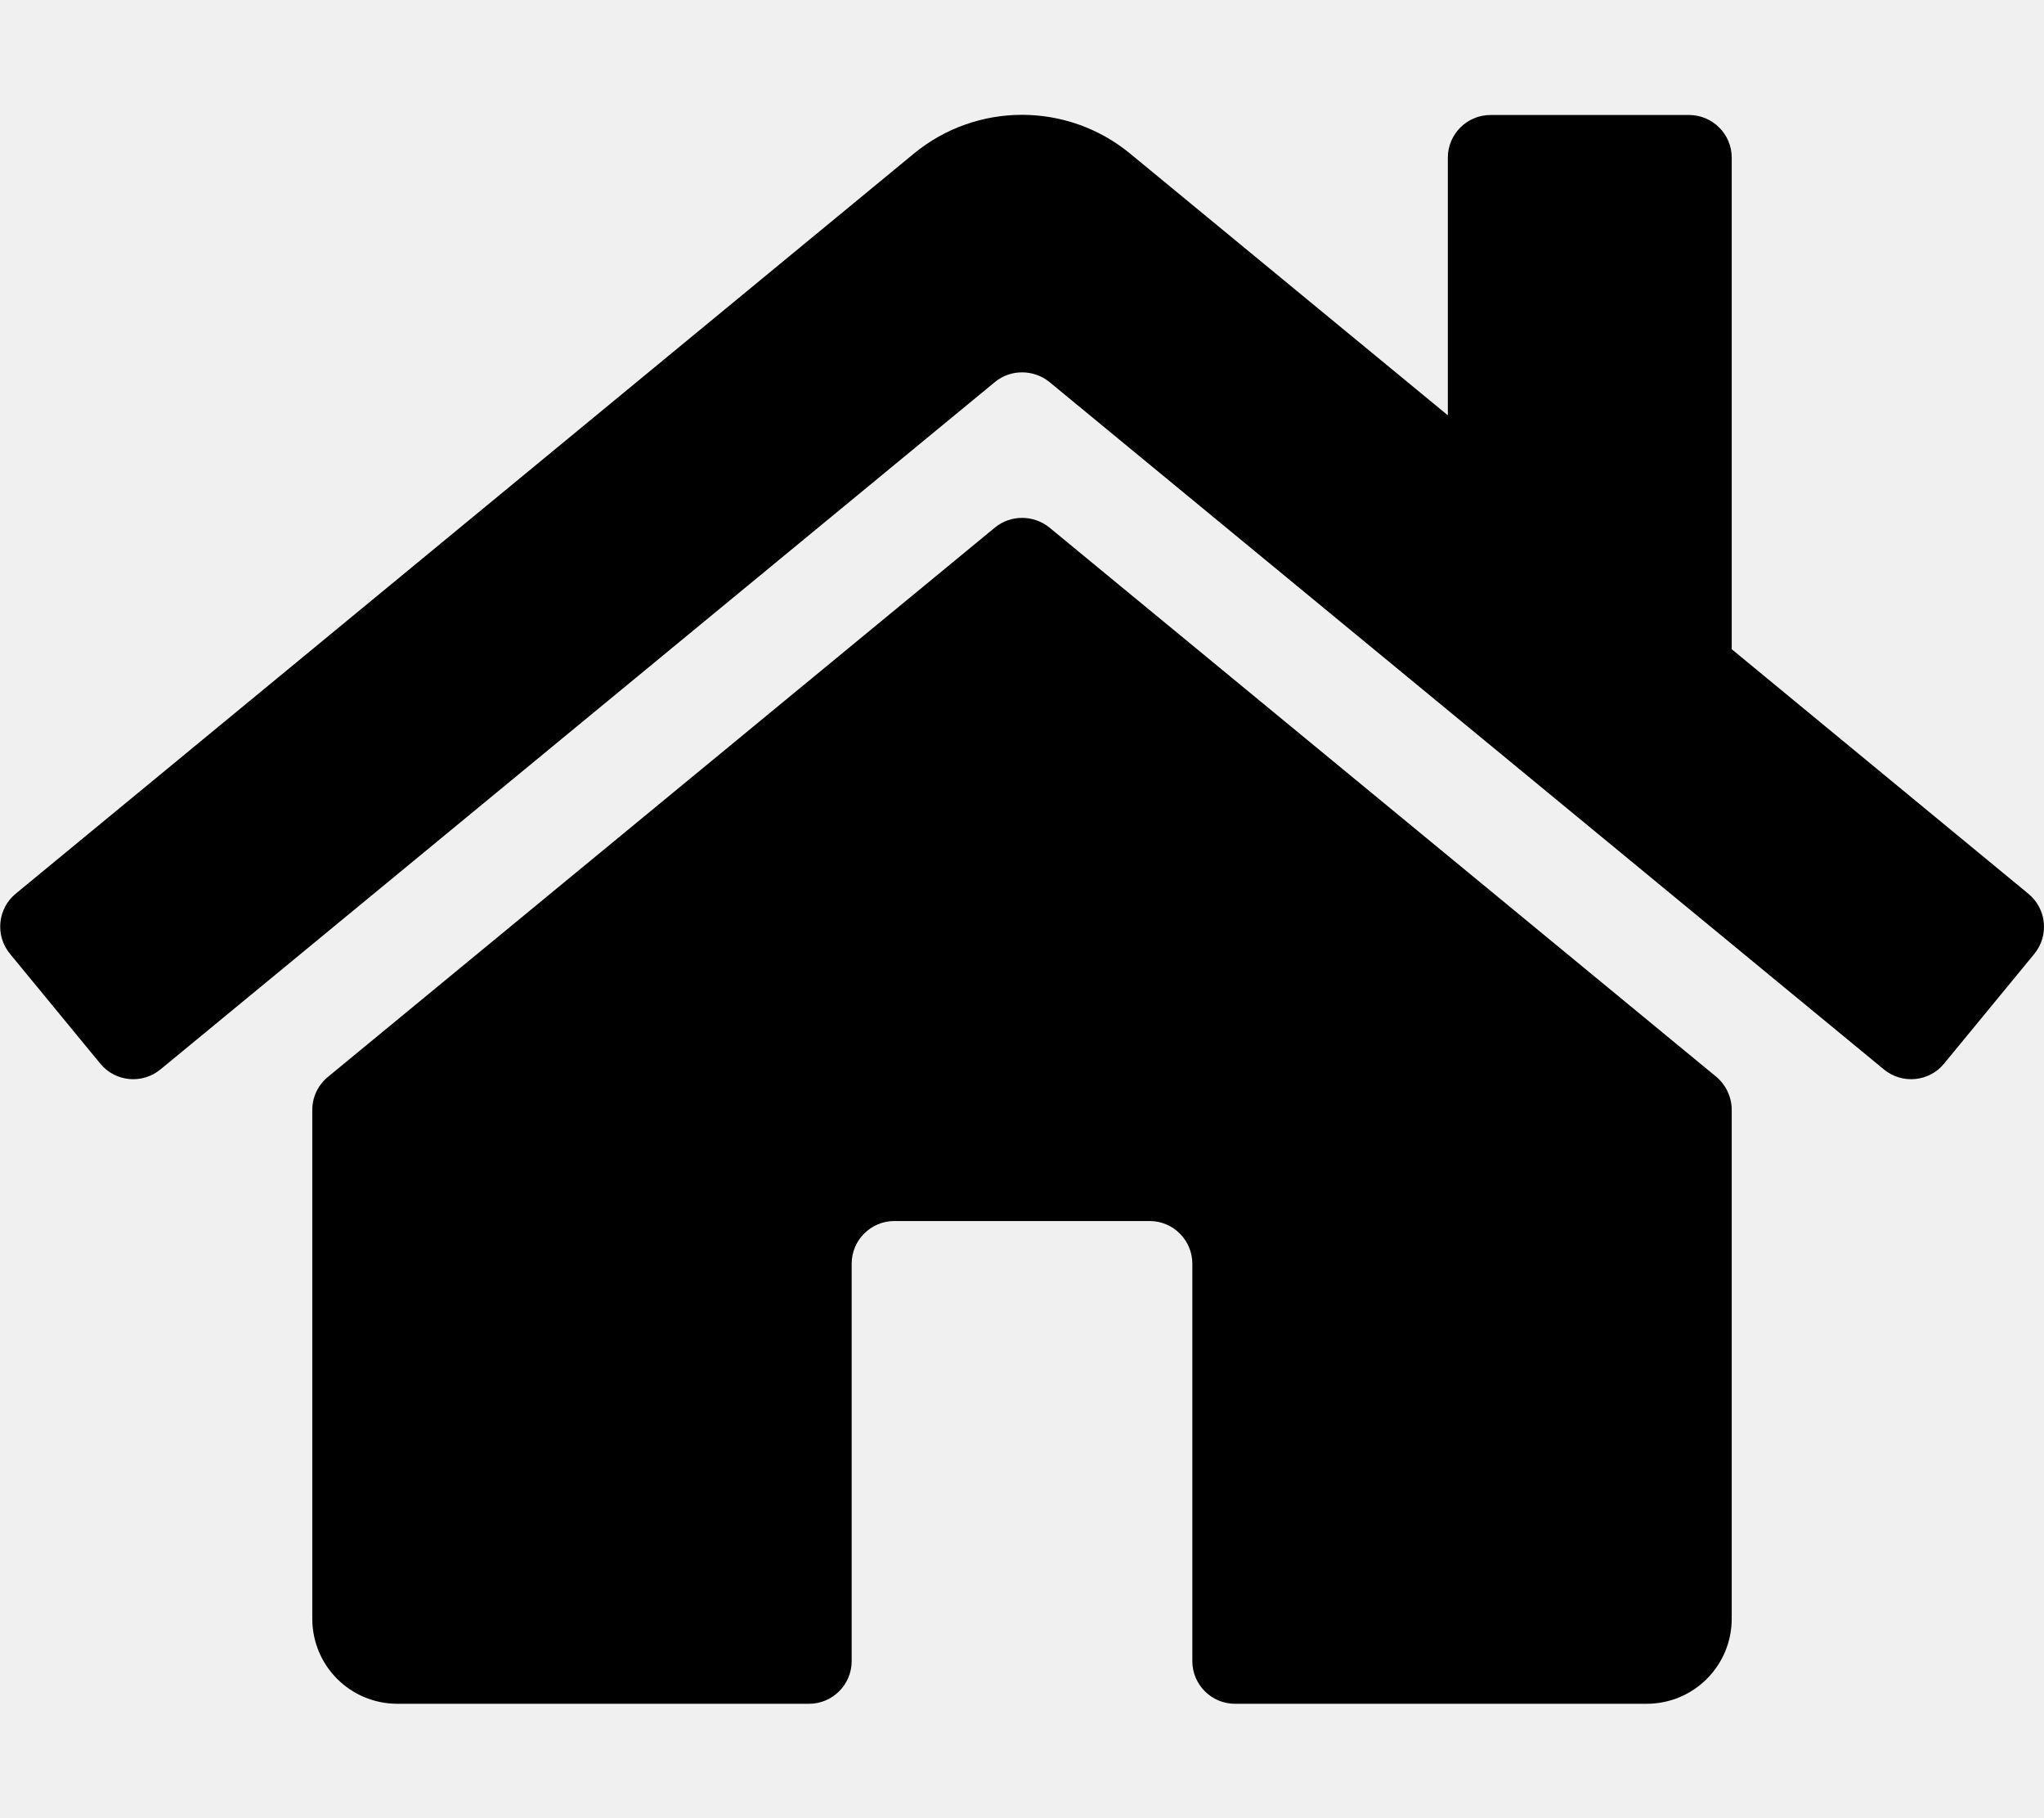
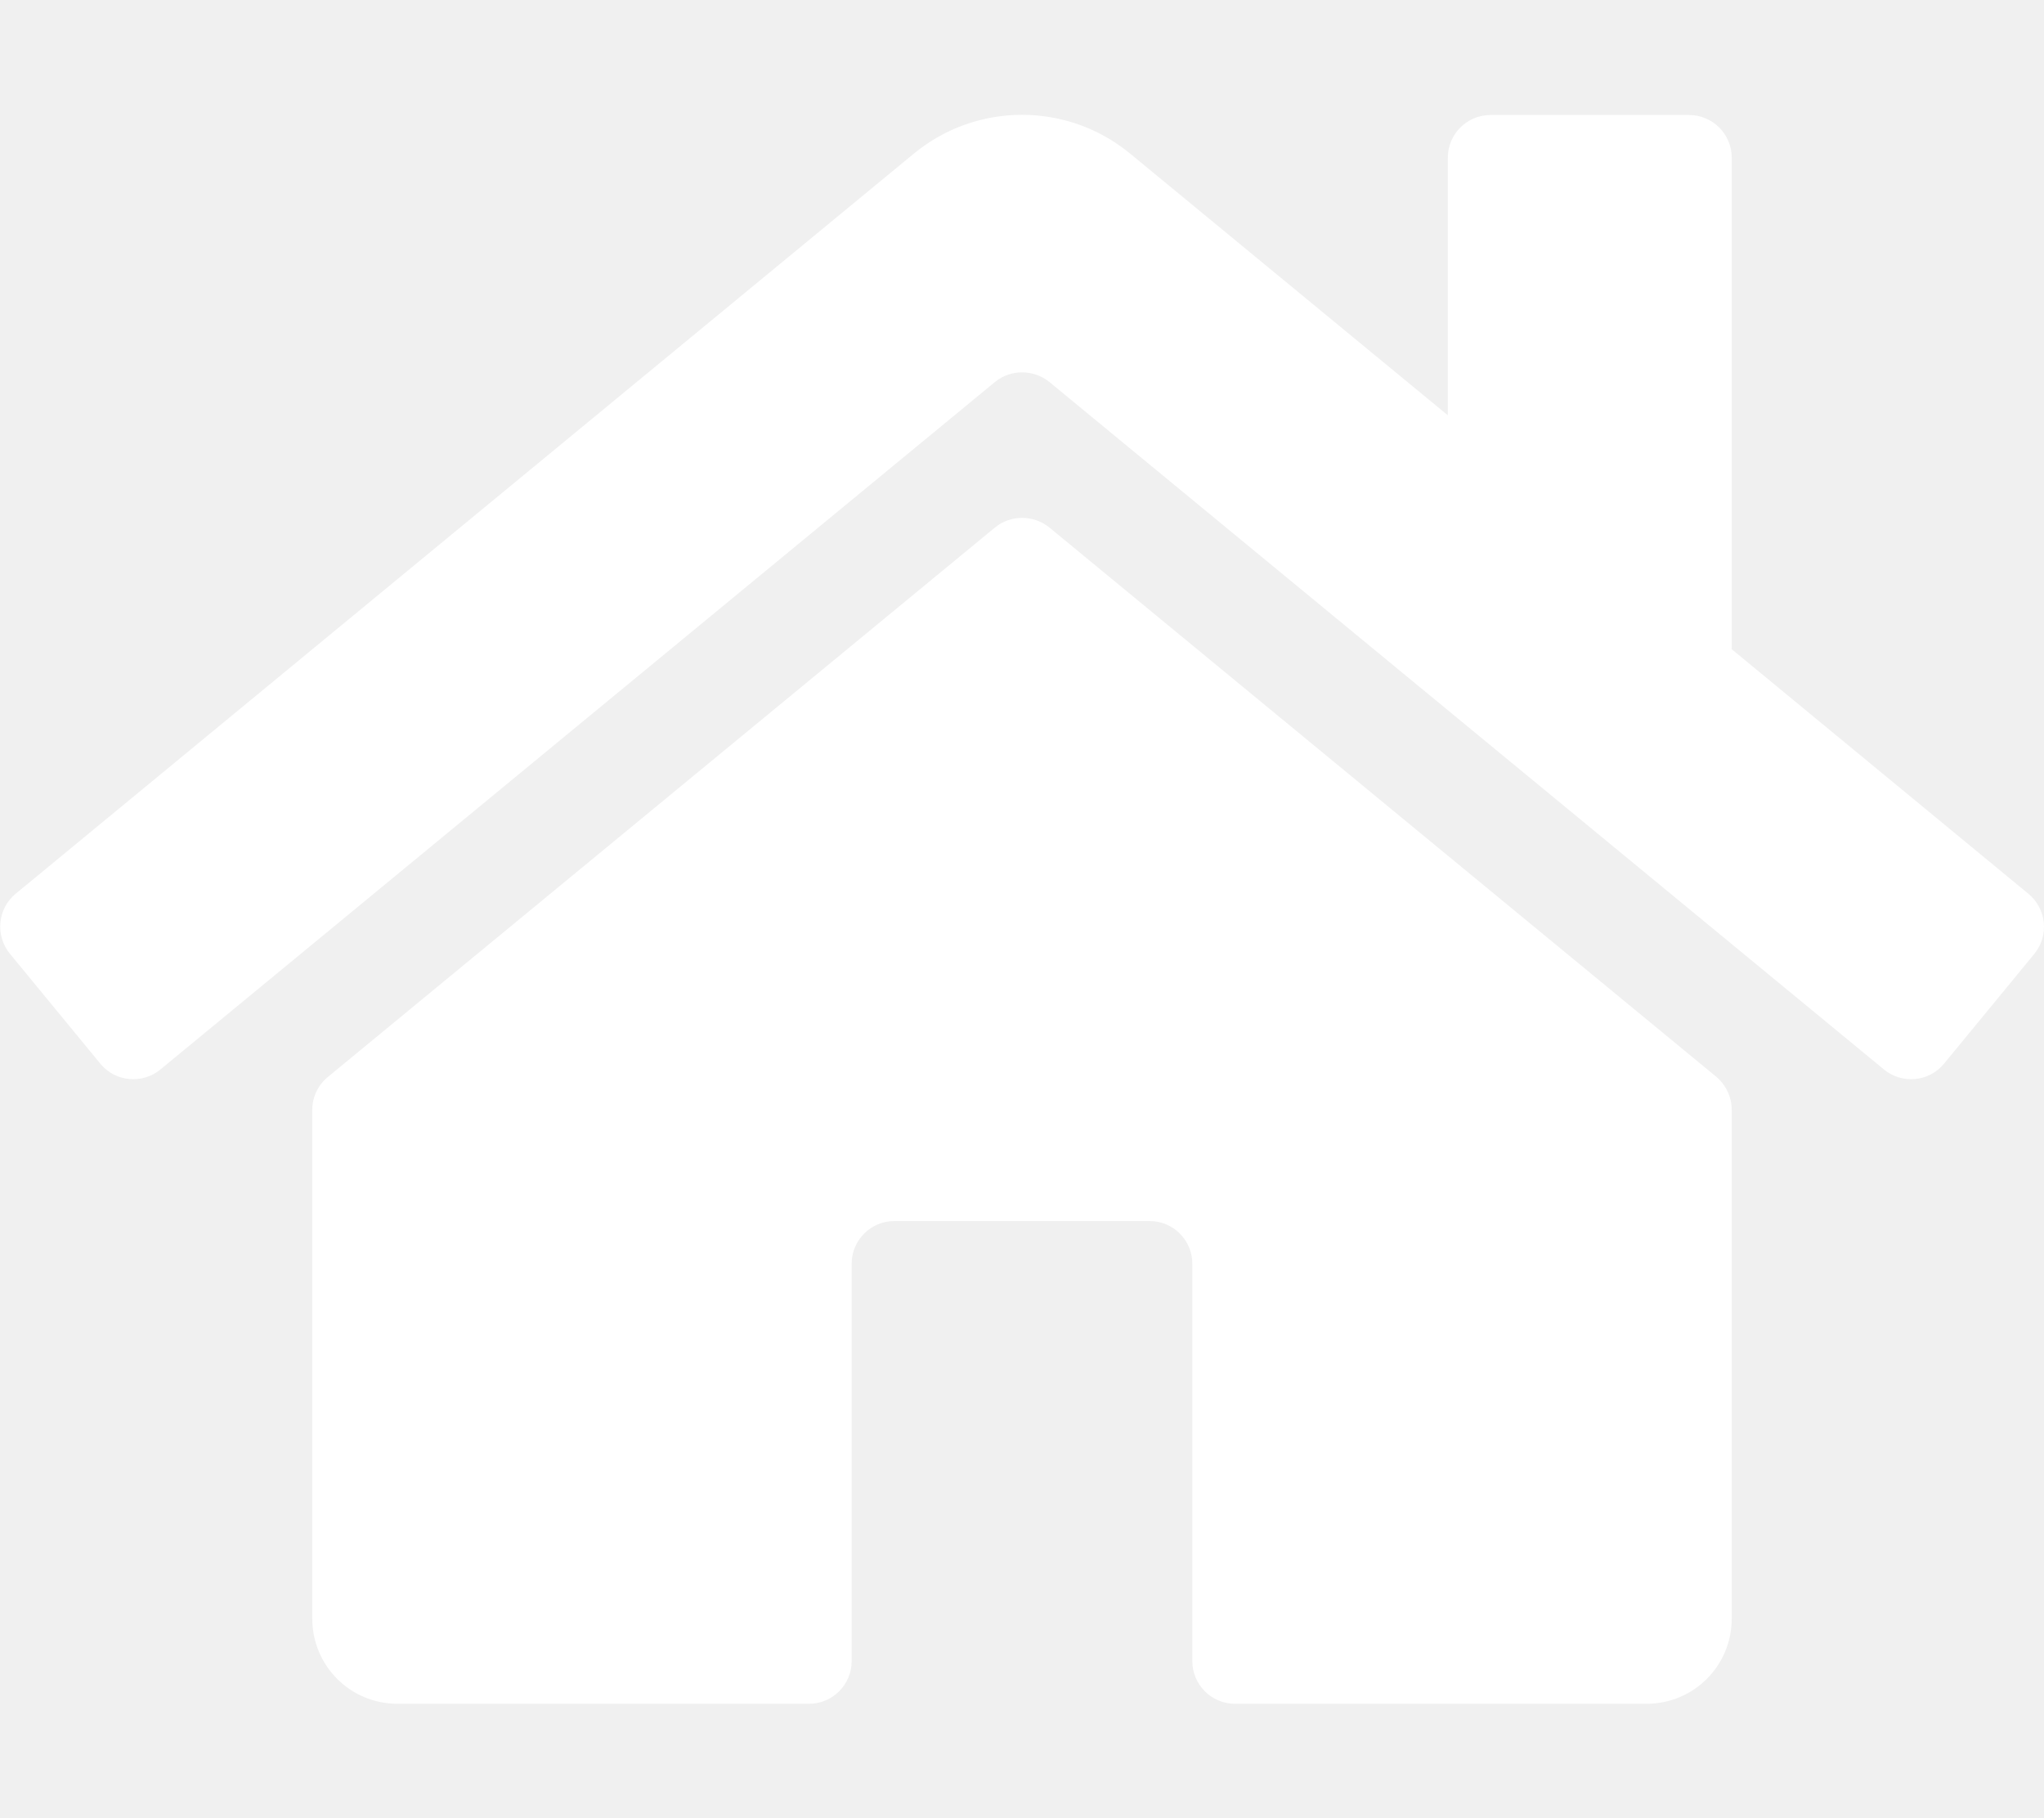
<svg xmlns="http://www.w3.org/2000/svg" viewBox="0 0 576 512">
-   <path d="M488 312.7V456c0 13.3-10.7 24-24 24H348c-6.6 0-12-5.4-12-12V356c0-6.6-5.4-12-12-12h-72c-6.6 0-12 5.4-12 12v112c0 6.6-5.4 12-12 12H112c-13.3 0-24-10.7-24-24V312.7c0-3.6 1.6-7 4.4-9.3l188-154.8c4.4-3.6 10.8-3.6 15.3 0l188 154.8c2.7 2.3 4.3 5.7 4.3 9.3zm83.6-60.9L488 182.9V44.4c0-6.6-5.4-12-12-12h-56c-6.6 0-12 5.4-12 12V117l-89.5-73.7c-17.7-14.6-43.3-14.6-61 0L4.4 251.8c-5.1 4.2-5.8 11.8-1.6 16.9l25.5 31c4.2 5.1 11.8 5.8 16.9 1.6l235.2-193.7c4.4-3.6 10.8-3.6 15.3 0l235.2 193.7c5.1 4.2 12.7 3.5 16.9-1.6l25.5-31c4.2-5.2 3.4-12.7-1.7-16.9z" />
+   <path fill="#fff" d="M488 312.7V456c0 13.3-10.7 24-24 24H348c-6.6 0-12-5.4-12-12V356c0-6.6-5.4-12-12-12h-72c-6.6 0-12 5.4-12 12v112c0 6.6-5.4 12-12 12H112c-13.3 0-24-10.7-24-24V312.7c0-3.6 1.6-7 4.4-9.3l188-154.8c4.4-3.6 10.8-3.6 15.3 0l188 154.8c2.7 2.3 4.3 5.7 4.3 9.3zm83.6-60.9L488 182.9V44.4c0-6.6-5.4-12-12-12h-56c-6.6 0-12 5.4-12 12V117l-89.5-73.7c-17.7-14.6-43.3-14.6-61 0L4.4 251.8c-5.1 4.2-5.8 11.8-1.6 16.9l25.5 31c4.2 5.1 11.8 5.8 16.9 1.6l235.2-193.7c4.4-3.6 10.8-3.6 15.3 0l235.2 193.7c5.1 4.2 12.7 3.5 16.9-1.6l25.5-31c4.2-5.2 3.4-12.7-1.7-16.9z" />
</svg>
